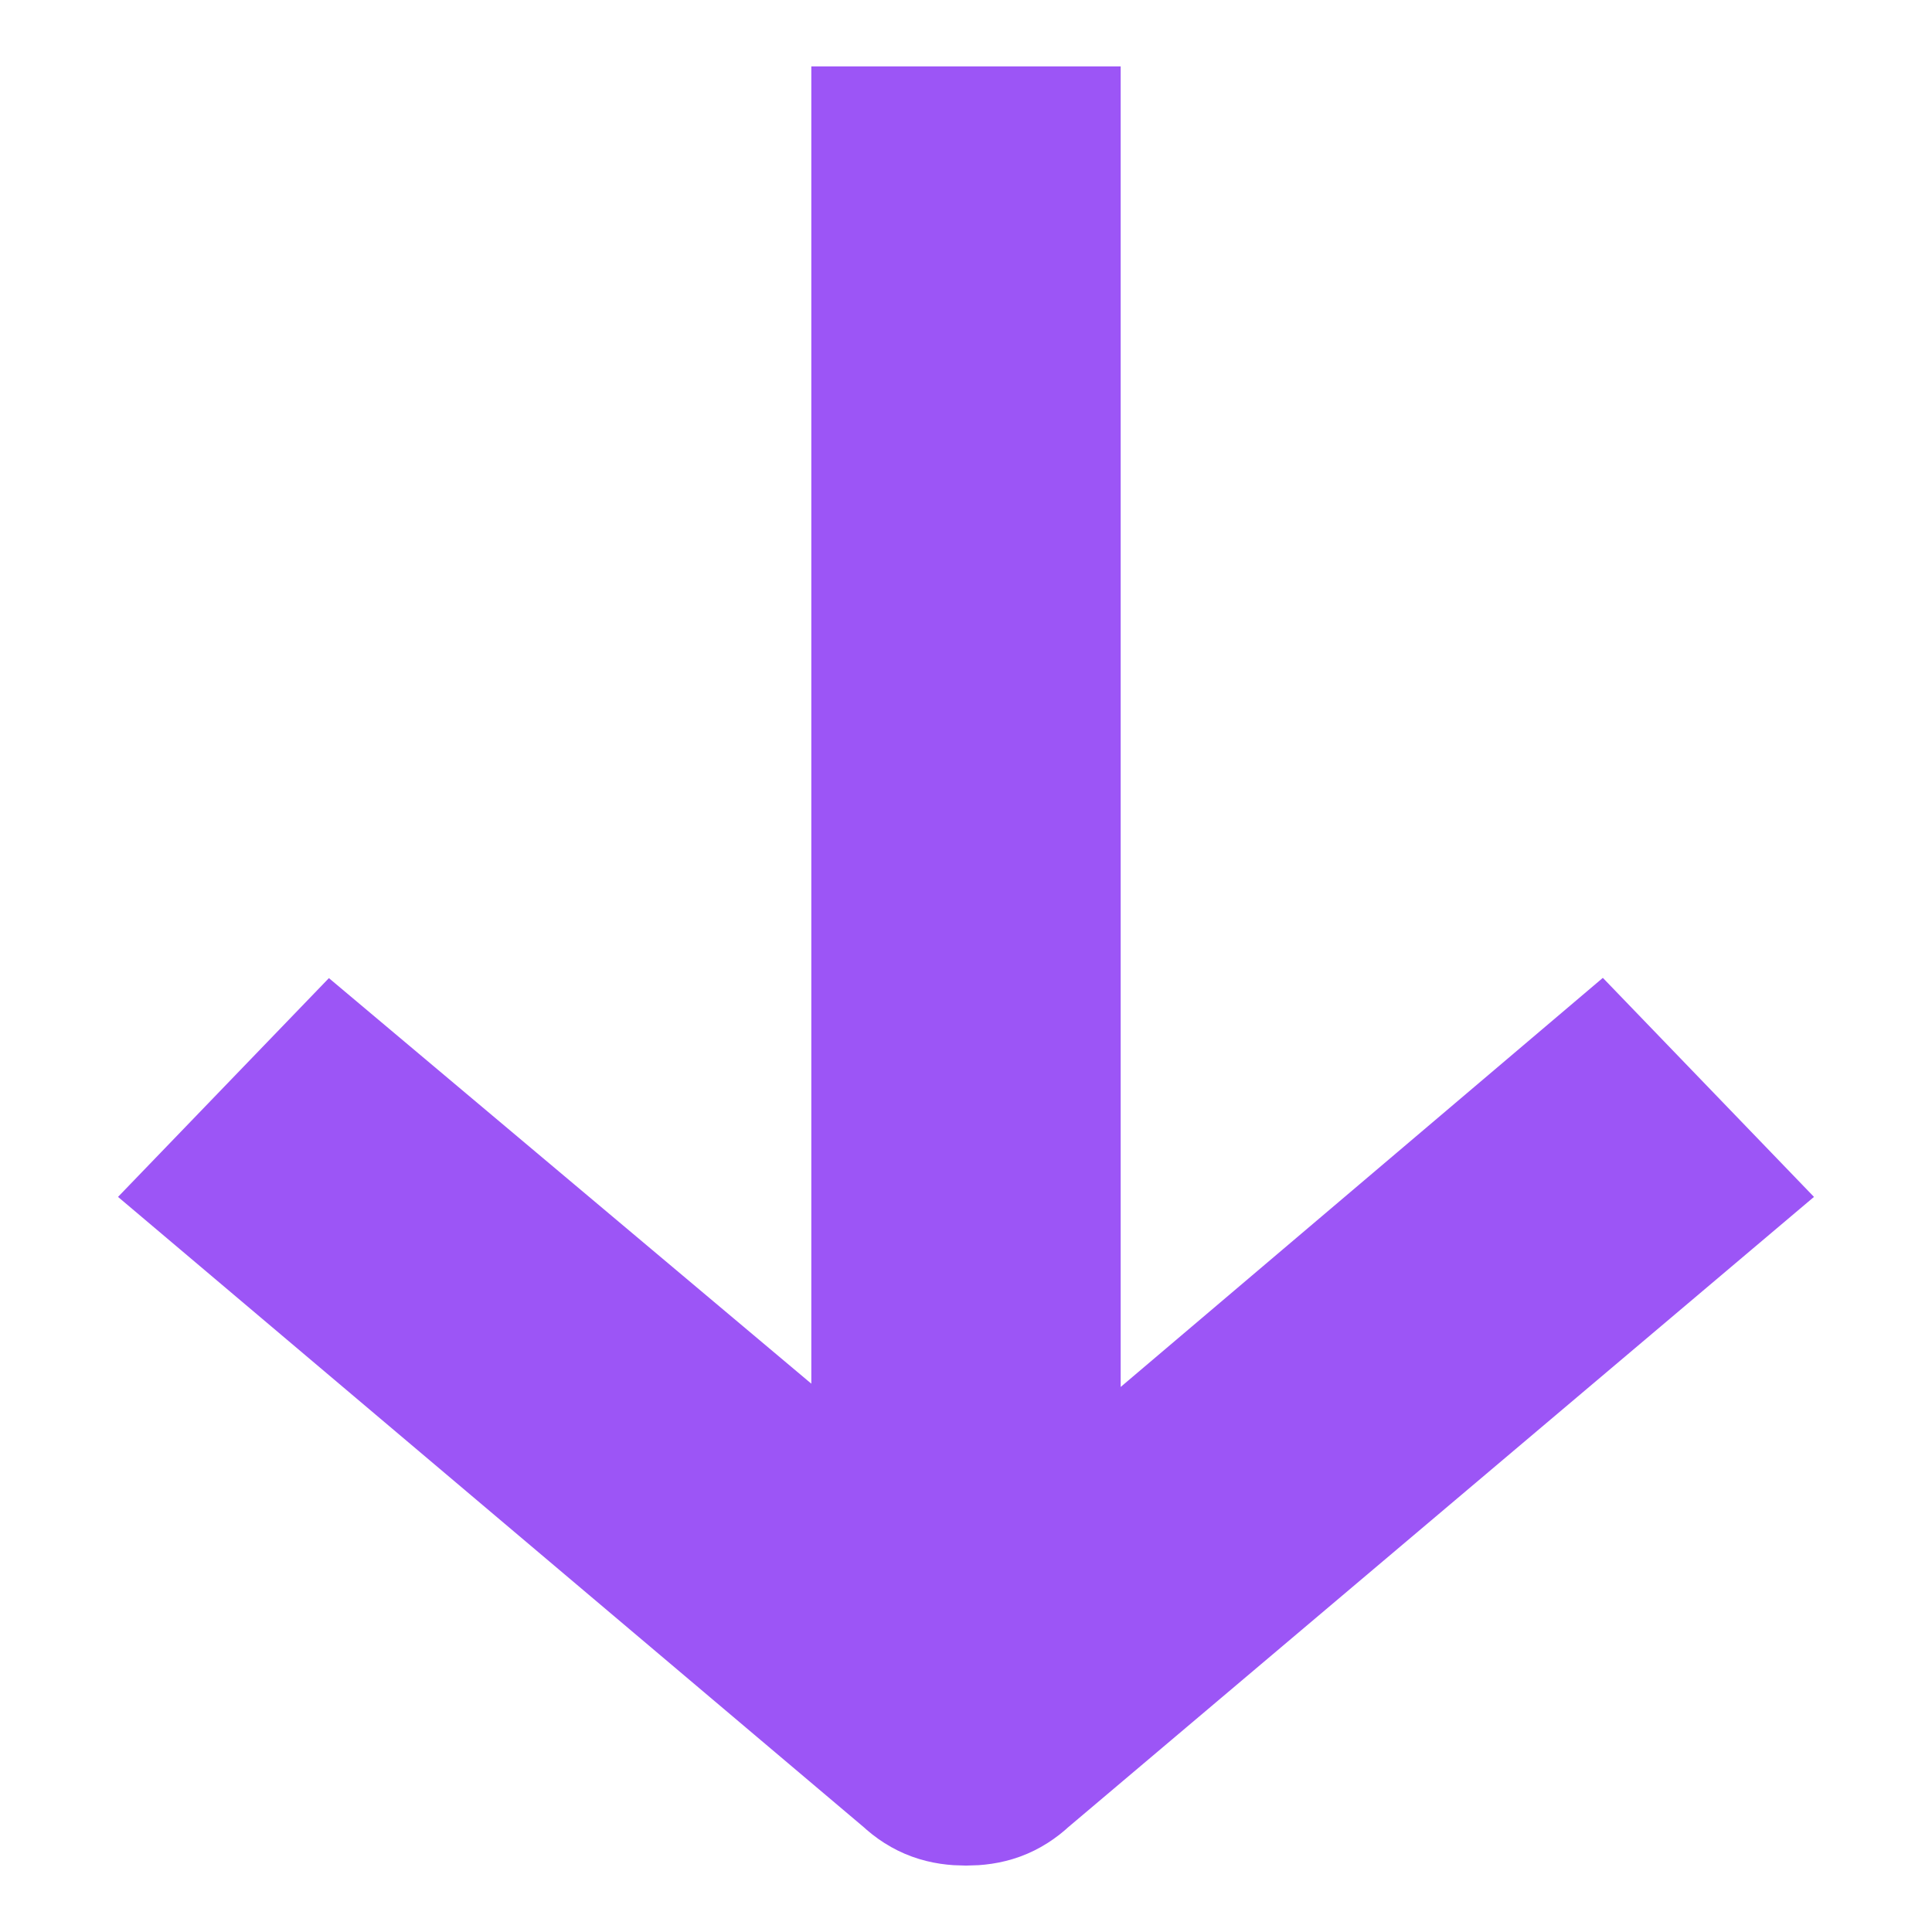
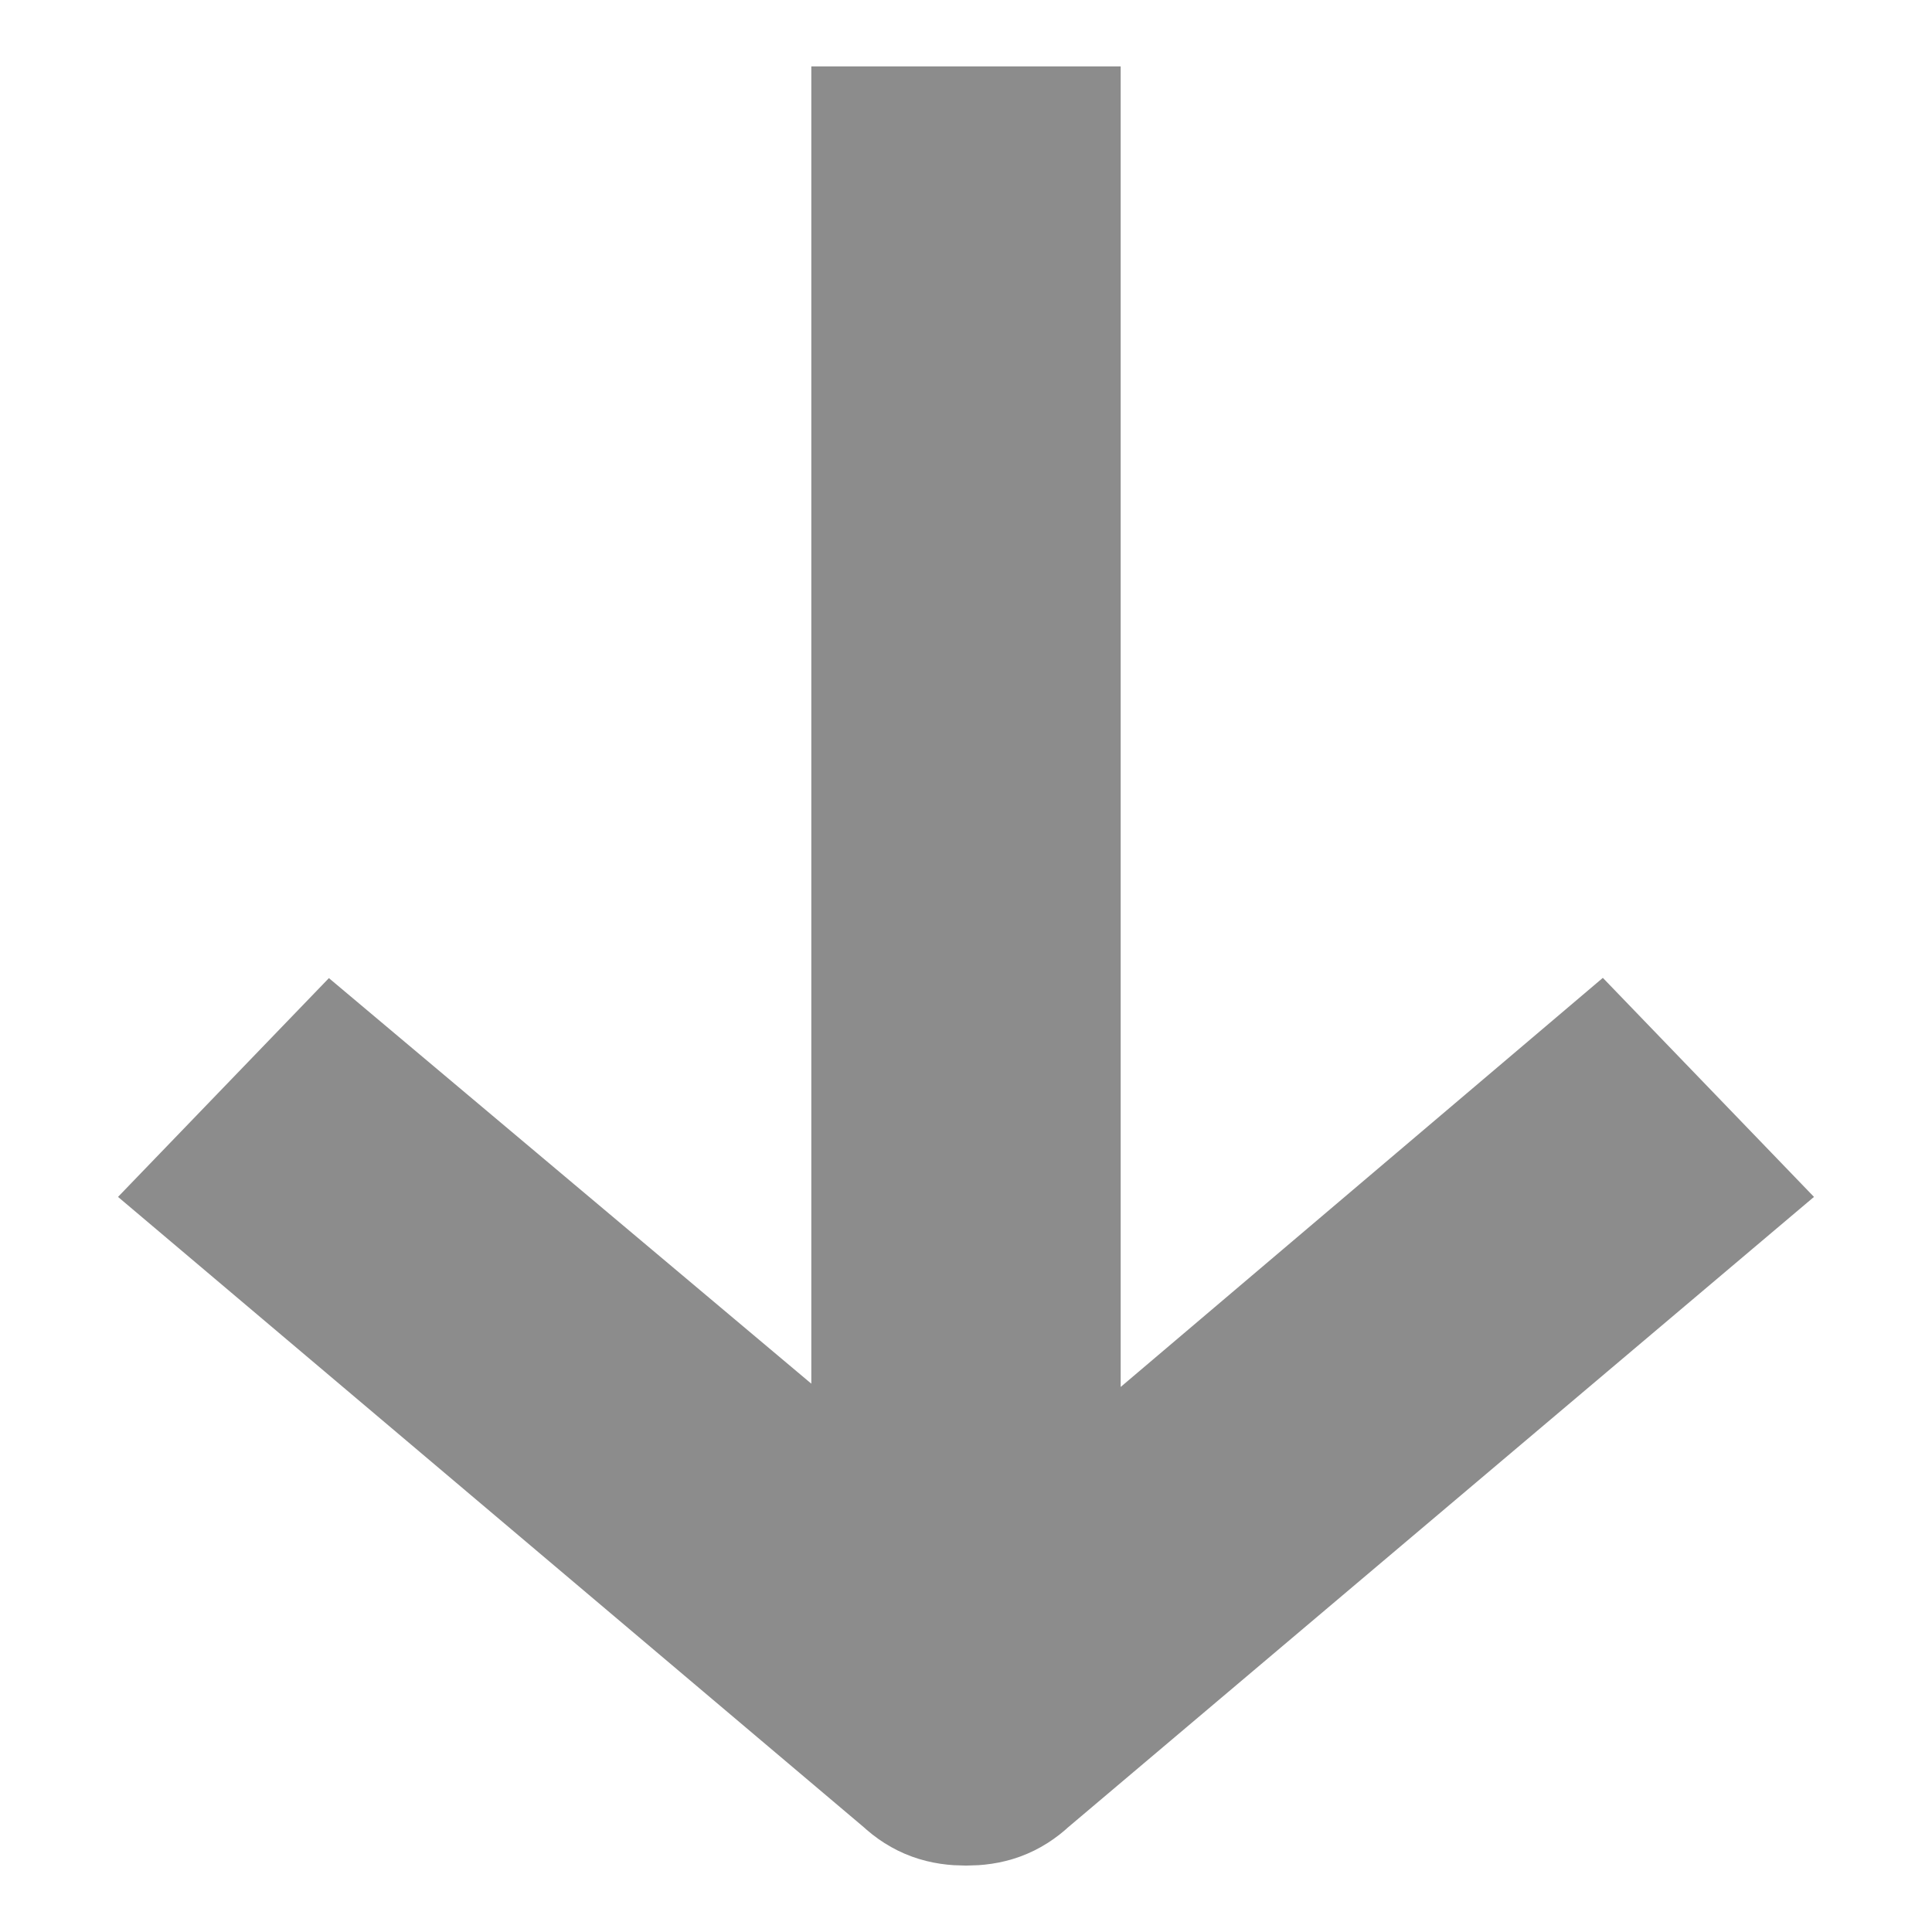
<svg xmlns="http://www.w3.org/2000/svg" viewBox="0 0 16 16" fill="none">
-   <path d="M7.419 1.25L7.419 12.962L2.774 9.057L2 9.86L7.613 14.604C7.729 14.713 7.845 14.75 8 14.75C8.155 14.75 8.271 14.713 8.387 14.604L14 9.86L13.226 9.057L8.581 12.998L8.581 1.25L7.419 1.25Z" fill="#2CD2CF" stroke="#9C55F6" stroke-width="1.4" />
+   <path d="M7.419 1.25L7.419 12.962L2.774 9.057L2 9.86L7.613 14.604C7.729 14.713 7.845 14.75 8 14.75C8.155 14.75 8.271 14.713 8.387 14.604L14 9.86L13.226 9.057L8.581 12.998L8.581 1.25L7.419 1.25Z" fill="#2CD2CF" stroke="#8C8C8C" stroke-width="1.4" />
</svg>
